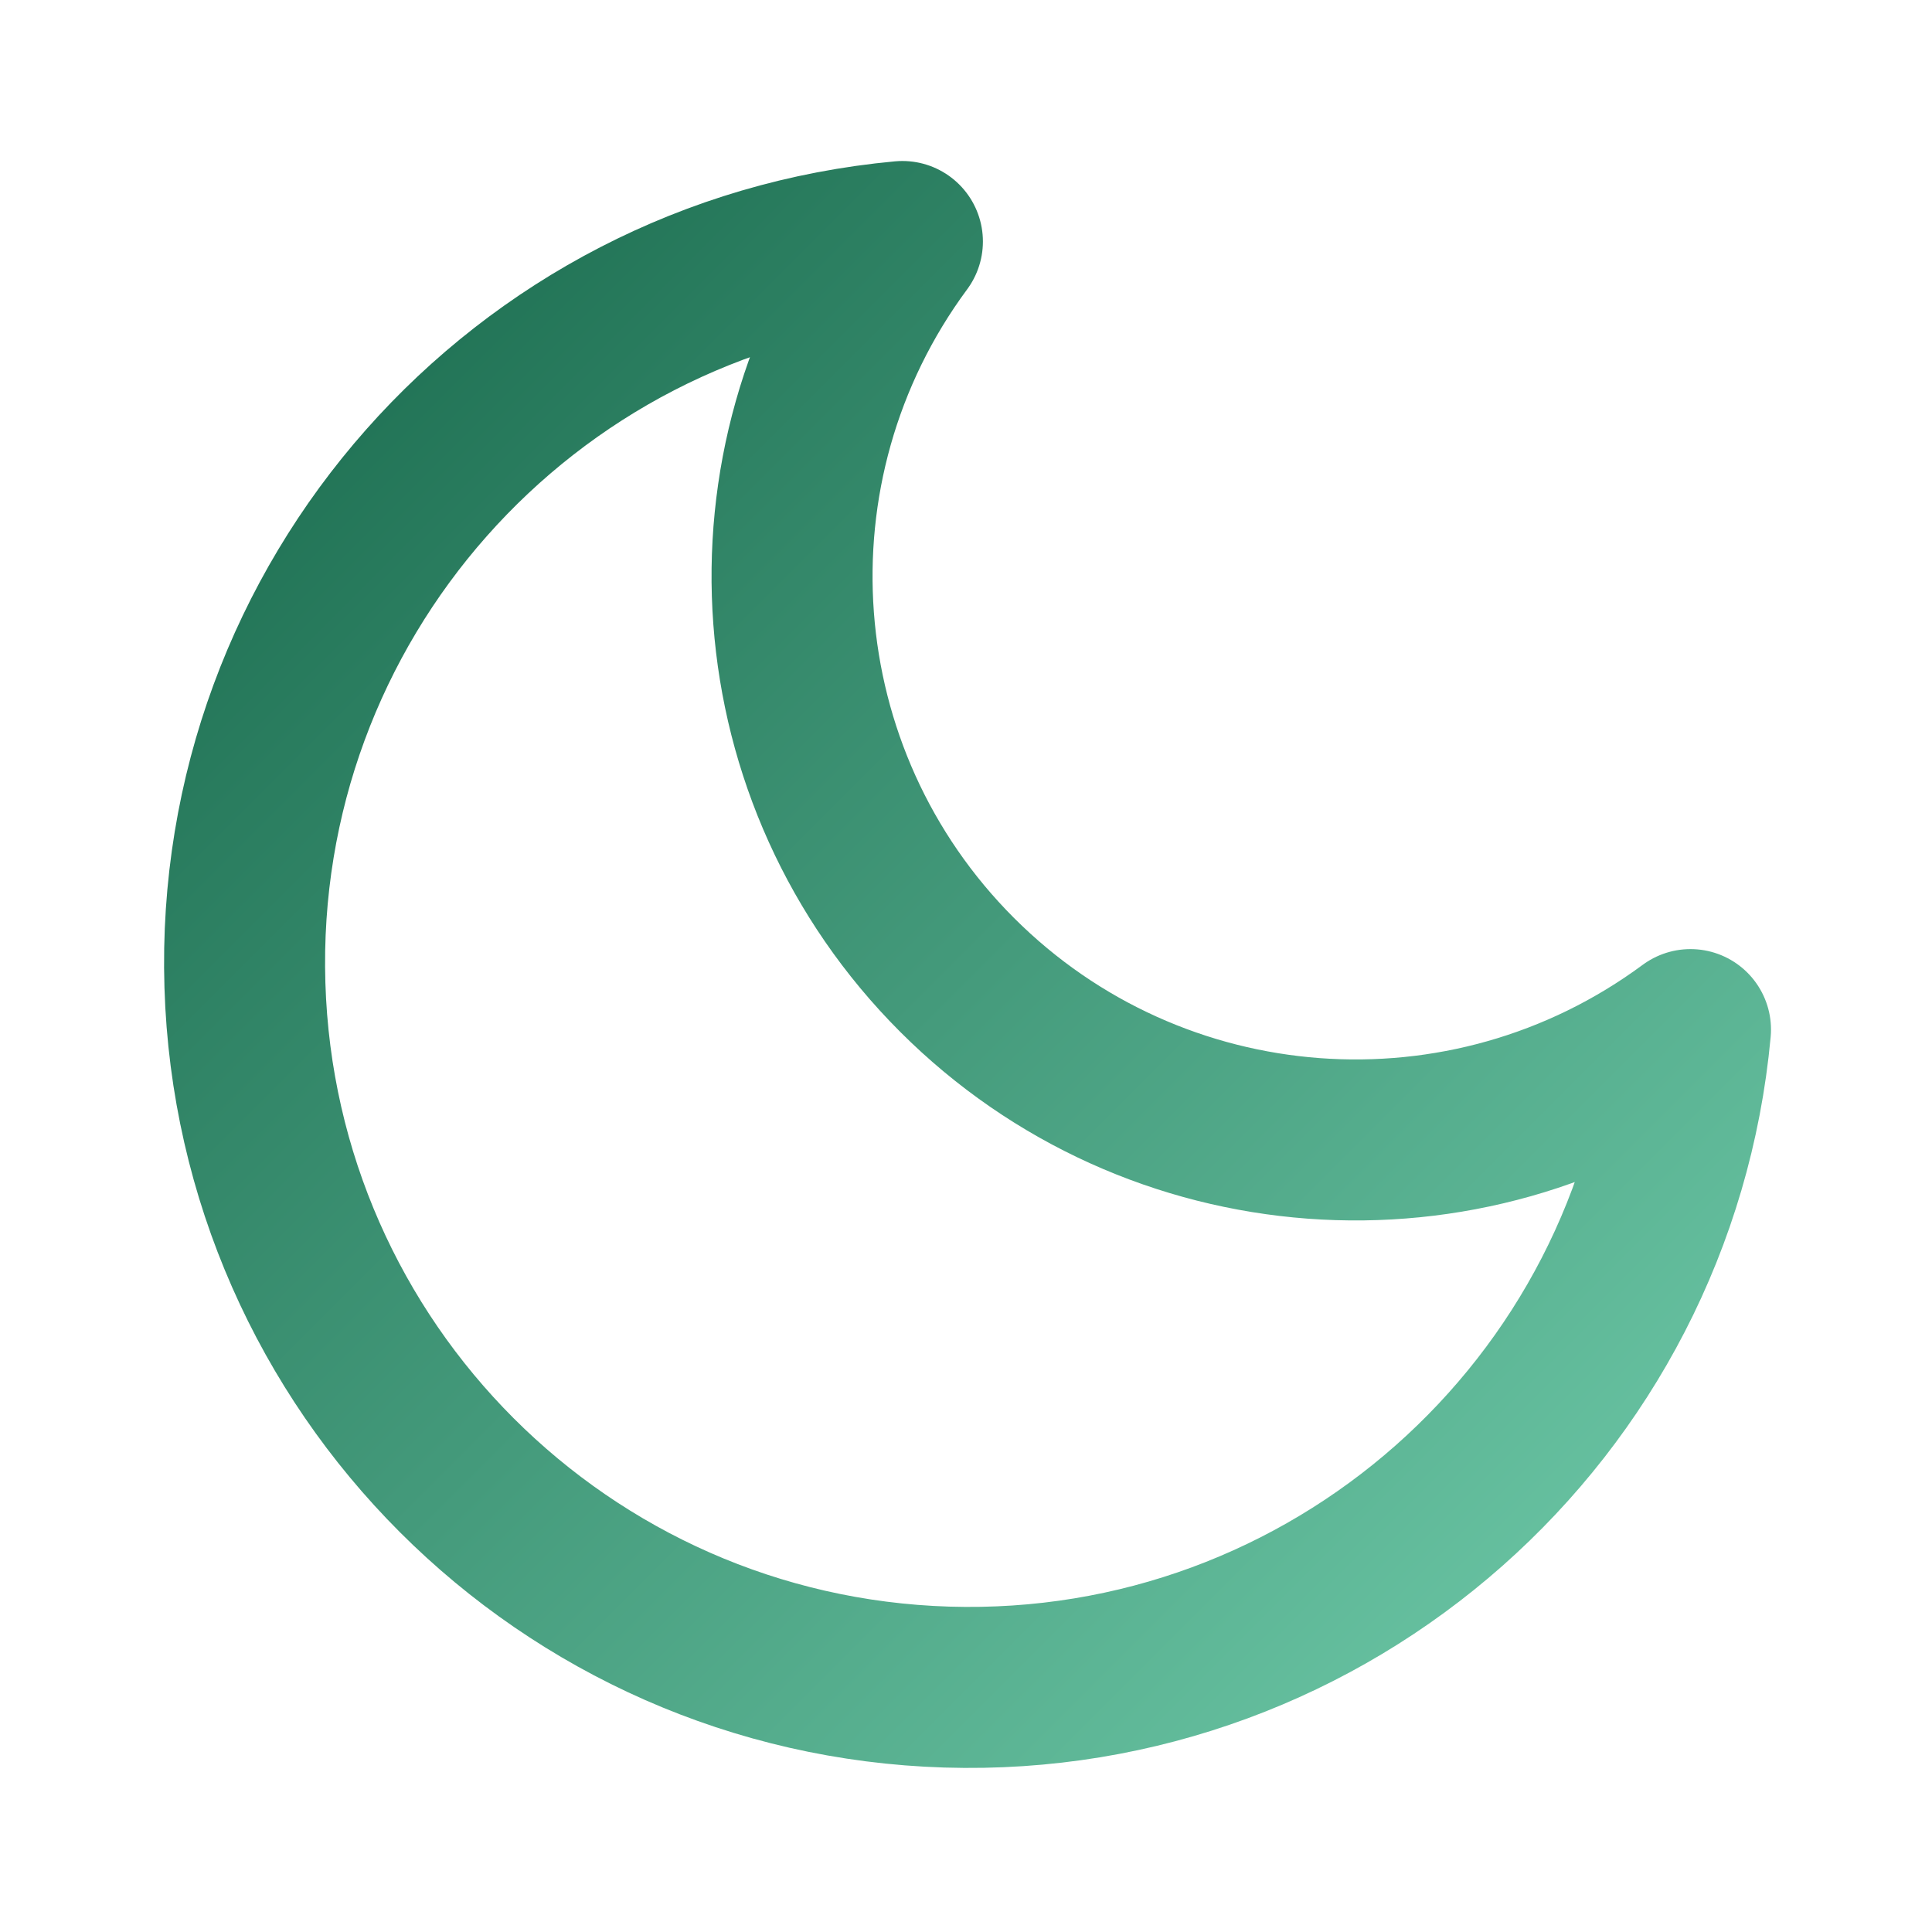
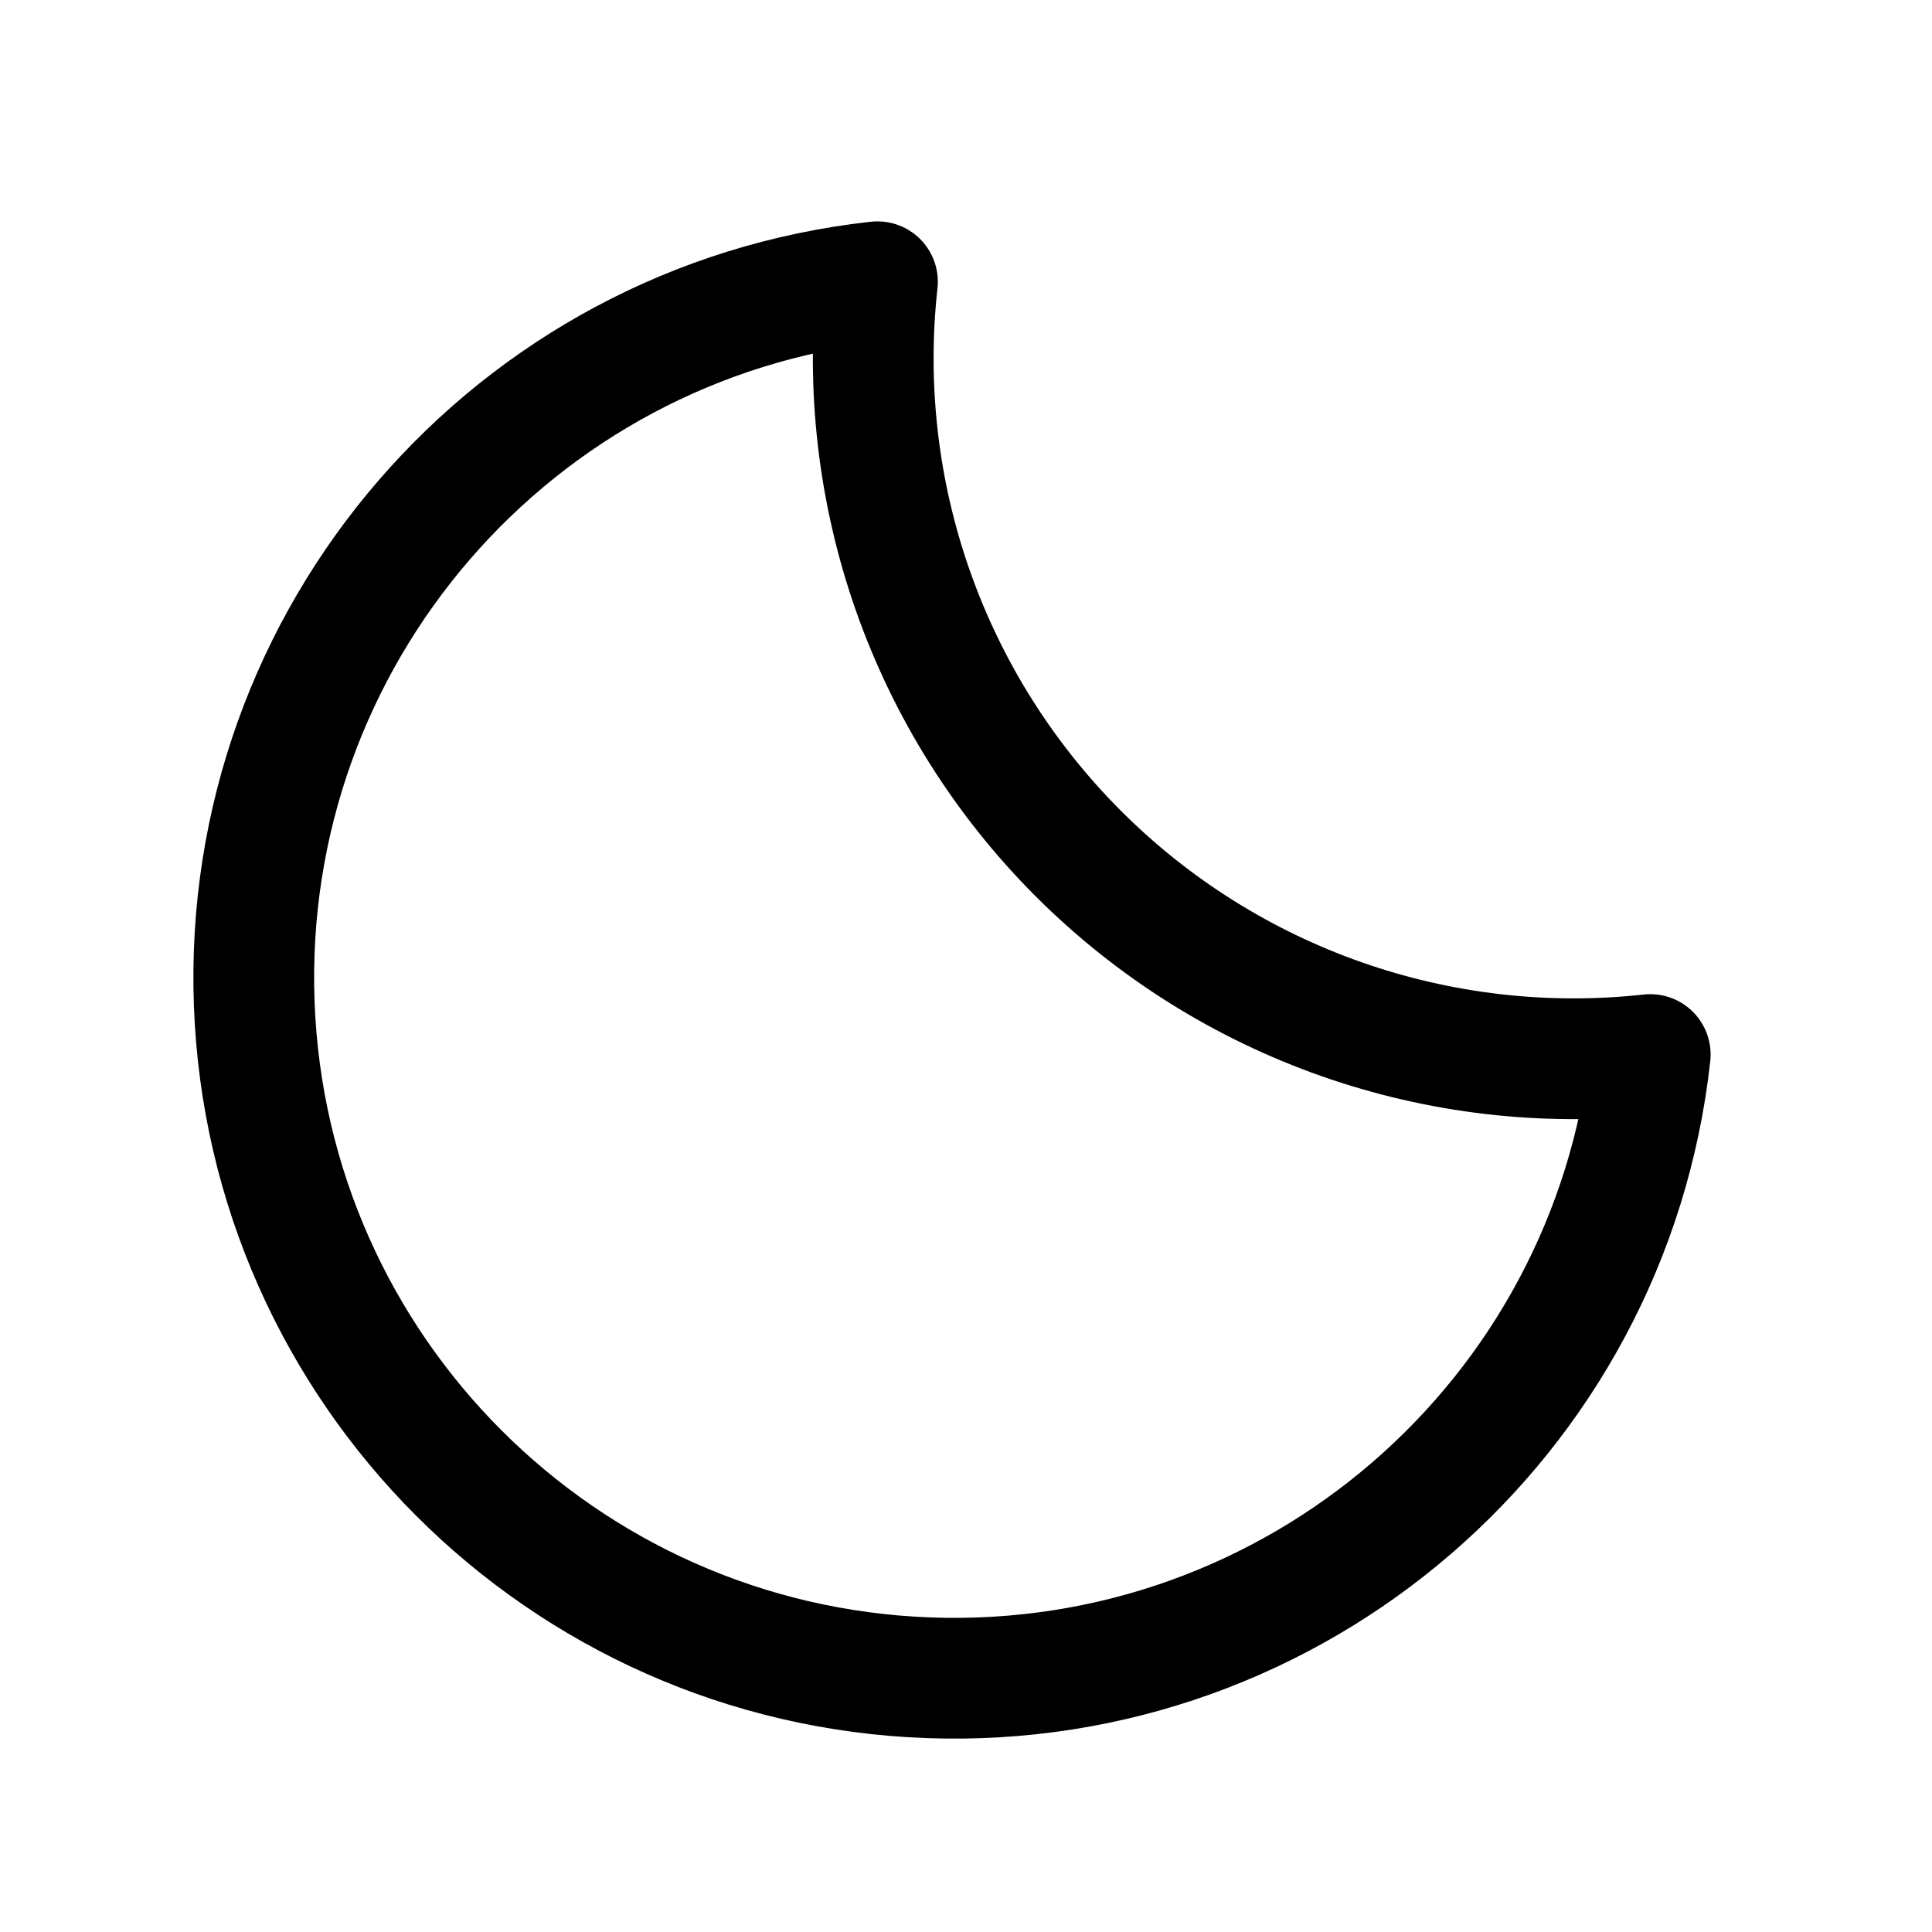
- <svg xmlns="http://www.w3.org/2000/svg" viewBox="0 0 24 24" fill="none">
-   <defs>
-     <linearGradient id="moon-g" x1="0%" y1="0%" x2="100%" y2="100%">
-       <stop offset="0%" stop-color="#1a6b4e" />
-       <stop offset="100%" stop-color="#6ec9a8" />
-     </linearGradient>
-   </defs>
-   <path d="M21 12.79A9 9 0 1111.21 3a7 7 0 009.79 9.79z" stroke="url(#moon-g)" stroke-width="2" stroke-linecap="round" stroke-linejoin="round" />
+ <svg xmlns="http://www.w3.org/2000/svg" viewBox="0 0 24 24" fill="none" stroke="currentColor" stroke-width="1.5" stroke-linecap="round" stroke-linejoin="round">
+   <path d="M20.5 13.1A8.7 8.7 0 0 1 10.9 3.5a8.7 8.7 0 1 0 9.6 9.6Z" />
</svg>
